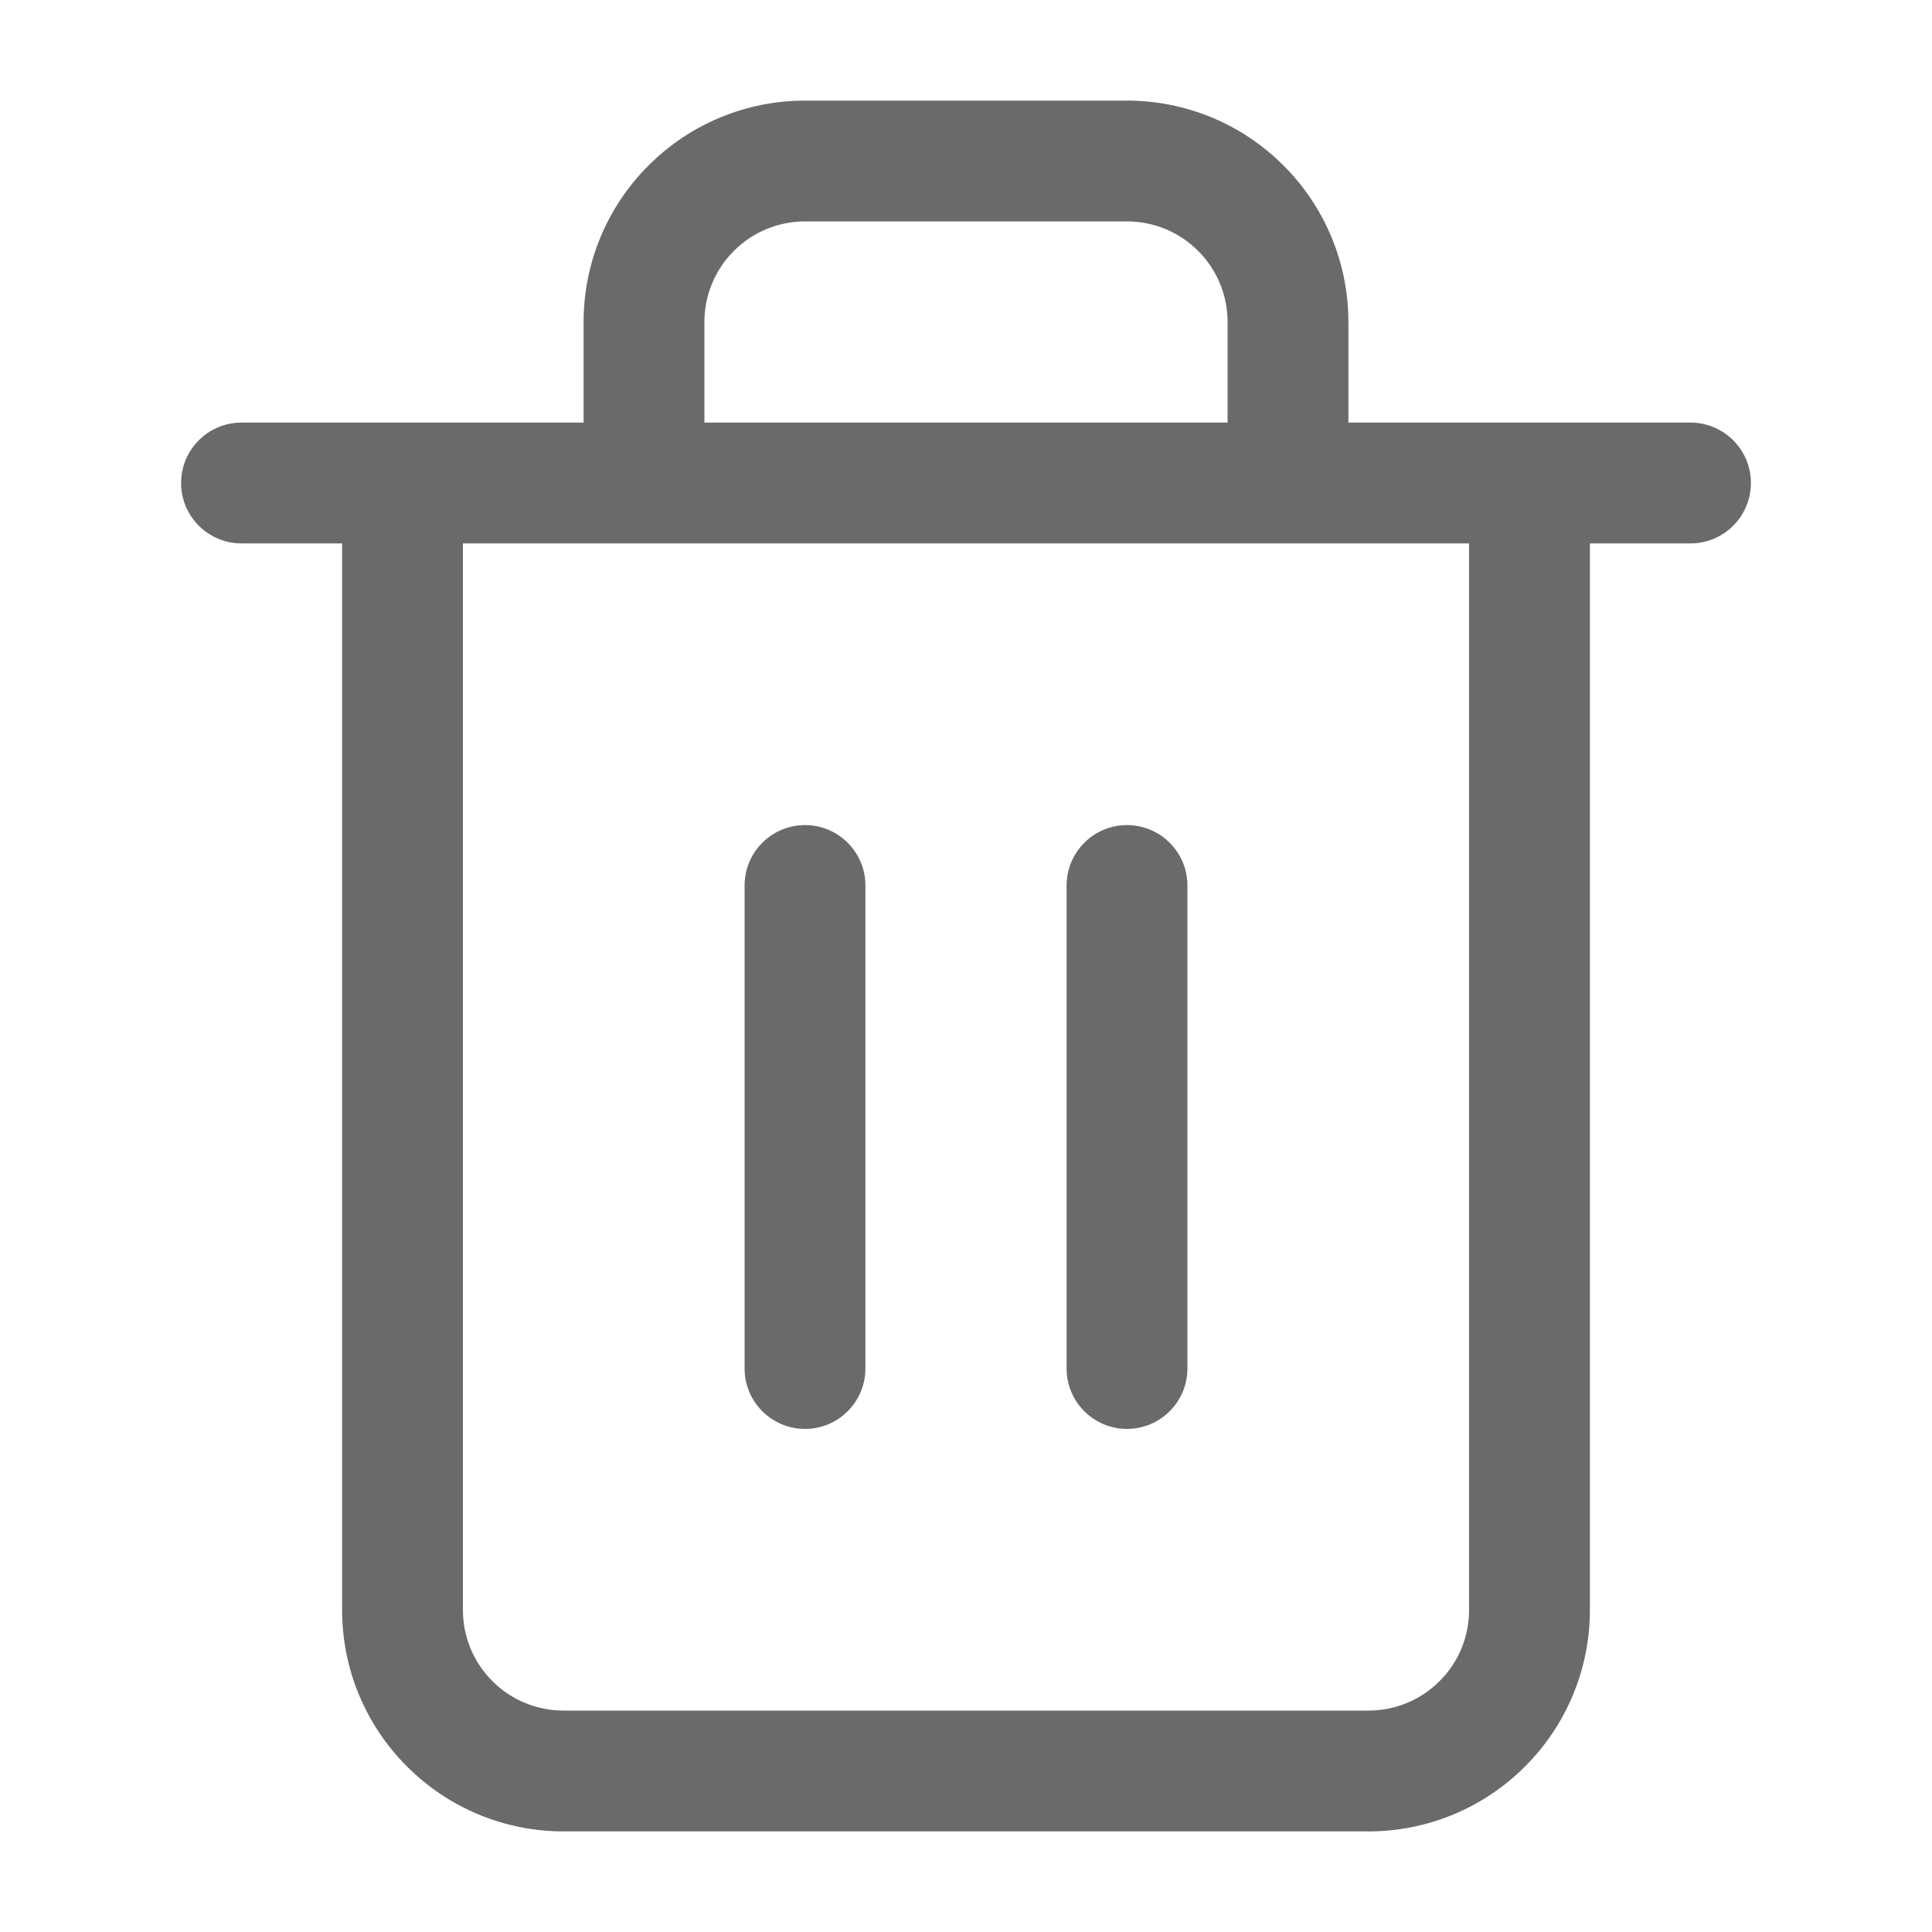
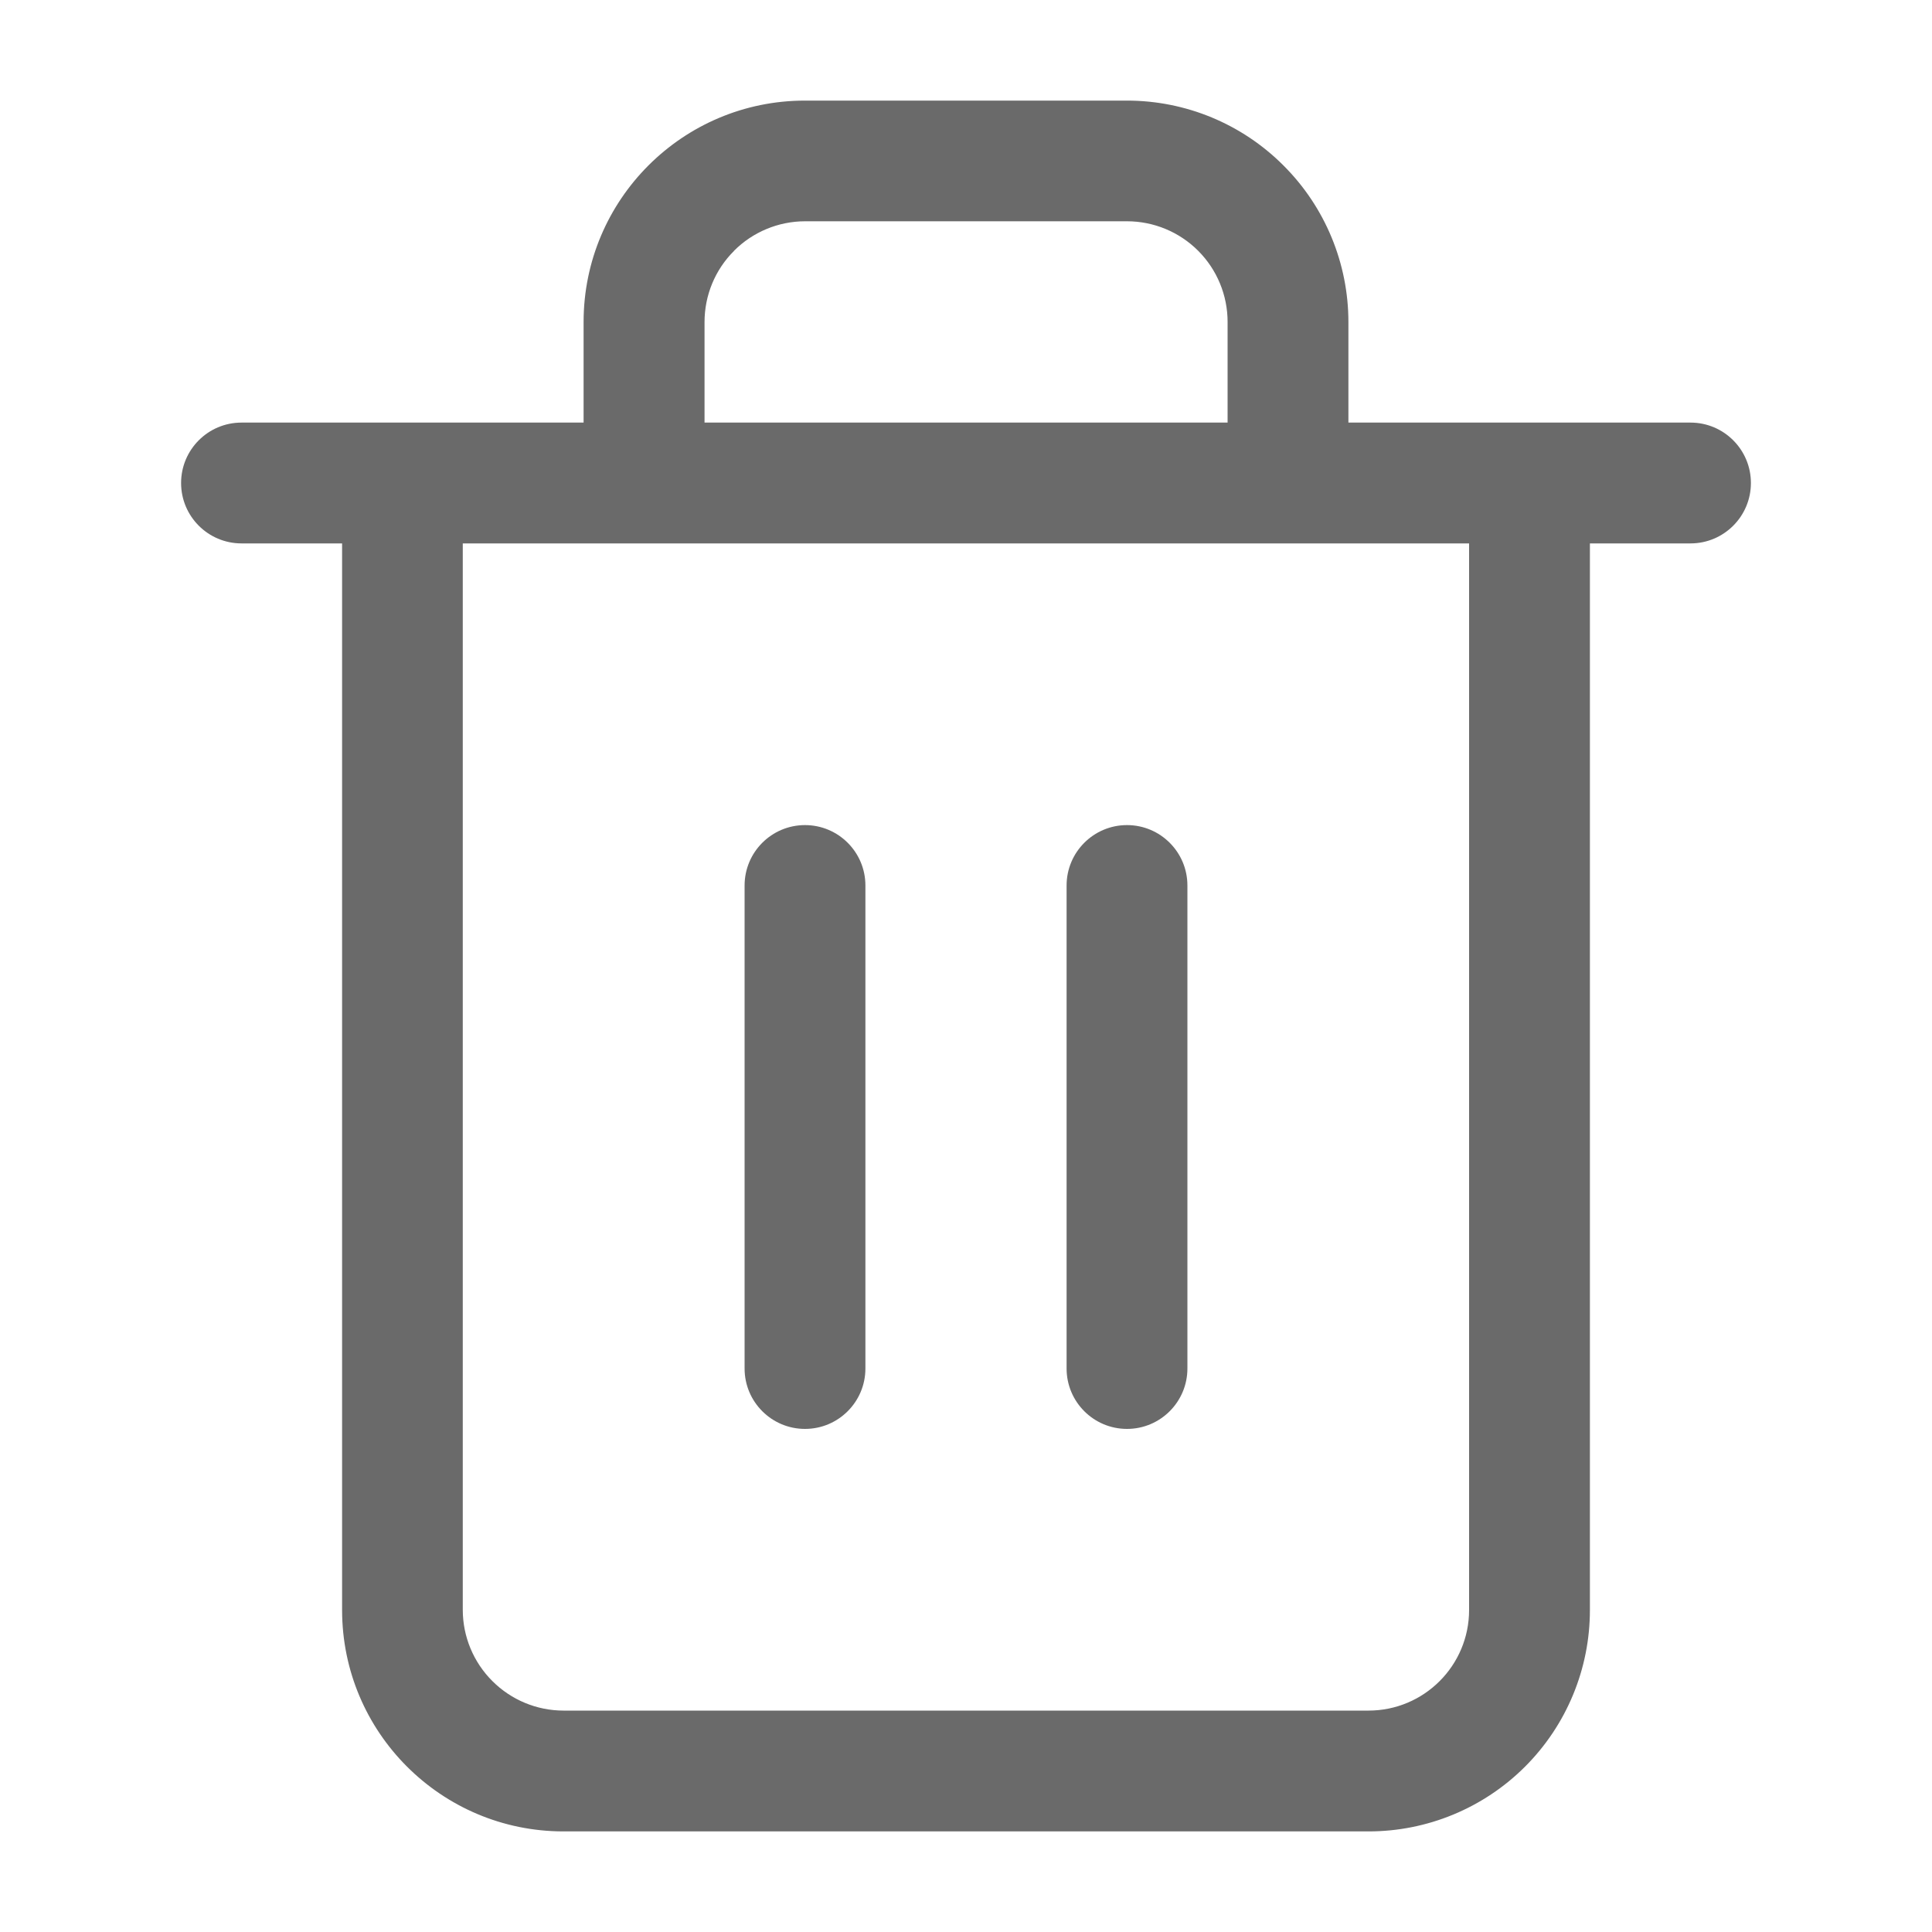
- <svg xmlns="http://www.w3.org/2000/svg" width="15" height="15" viewBox="0 0 15 15" fill="none">
-   <path d="M6.25 6.406C6.509 6.406 6.719 6.616 6.719 6.875V10.625C6.719 10.884 6.509 11.094 6.25 11.094C5.991 11.094 5.781 10.884 5.781 10.625V6.875C5.781 6.616 5.991 6.406 6.25 6.406Z" fill="#6A6A6A" />
-   <path d="M9.219 6.875C9.219 6.616 9.009 6.406 8.75 6.406C8.491 6.406 8.281 6.616 8.281 6.875V10.625C8.281 10.884 8.491 11.094 8.75 11.094C9.009 11.094 9.219 10.884 9.219 10.625V6.875Z" fill="#6A6A6A" />
-   <path fill-rule="evenodd" clip-rule="evenodd" d="M9.965 1.285C10.288 1.607 10.469 2.044 10.469 2.5V3.281H13.125C13.384 3.281 13.594 3.491 13.594 3.75C13.594 4.009 13.384 4.219 13.125 4.219H12.344V12.5C12.344 12.956 12.163 13.393 11.84 13.715C11.518 14.038 11.081 14.219 10.625 14.219H4.375C3.919 14.219 3.482 14.038 3.16 13.715C2.837 13.393 2.656 12.956 2.656 12.5V4.219H1.875C1.616 4.219 1.406 4.009 1.406 3.75C1.406 3.491 1.616 3.281 1.875 3.281H4.531V2.5C4.531 2.044 4.712 1.607 5.035 1.285C5.357 0.962 5.794 0.781 6.25 0.781H8.75C9.206 0.781 9.643 0.962 9.965 1.285ZM5.698 1.948C5.844 1.801 6.043 1.719 6.25 1.719H8.75C8.957 1.719 9.156 1.801 9.302 1.948C9.449 2.094 9.531 2.293 9.531 2.5V3.281H5.469V2.5C5.469 2.293 5.551 2.094 5.698 1.948ZM3.823 13.052C3.676 12.906 3.594 12.707 3.594 12.5V4.219H11.406V12.5C11.406 12.707 11.324 12.906 11.177 13.052C11.031 13.199 10.832 13.281 10.625 13.281H4.375C4.168 13.281 3.969 13.199 3.823 13.052Z" fill="#6A6A6A" />
+ <svg xmlns="http://www.w3.org/2000/svg" width="15" height="15" fill="none">
+   <path d="M6.25 6.406c.259 0 .469.21.469.469v3.75a.469.469 0 1 1-.938 0v-3.75c0-.259.21-.469.469-.469zm2.969.469a.469.469 0 0 0-.938 0v3.75a.469.469 0 1 0 .938 0v-3.75z" fill="#6A6A6A" />
+   <path fill-rule="evenodd" clip-rule="evenodd" d="M9.965 1.285c.323.322.504.76.504 1.215v.781h2.656a.469.469 0 1 1 0 .938h-.781V12.5a1.718 1.718 0 0 1-1.719 1.719h-6.25A1.719 1.719 0 0 1 2.656 12.5V4.219h-.781a.469.469 0 0 1 0-.938h2.656V2.5A1.719 1.719 0 0 1 6.25.781h2.5c.456 0 .893.181 1.215.504zm-4.267.663a.781.781 0 0 1 .552-.23h2.5a.781.781 0 0 1 .781.782v.781H5.47V2.5c0-.207.082-.406.229-.552zM3.823 13.052a.781.781 0 0 1-.23-.552V4.219h7.813V12.5a.781.781 0 0 1-.781.781h-6.25a.781.781 0 0 1-.552-.229z" fill="#6A6A6A" />
</svg>
